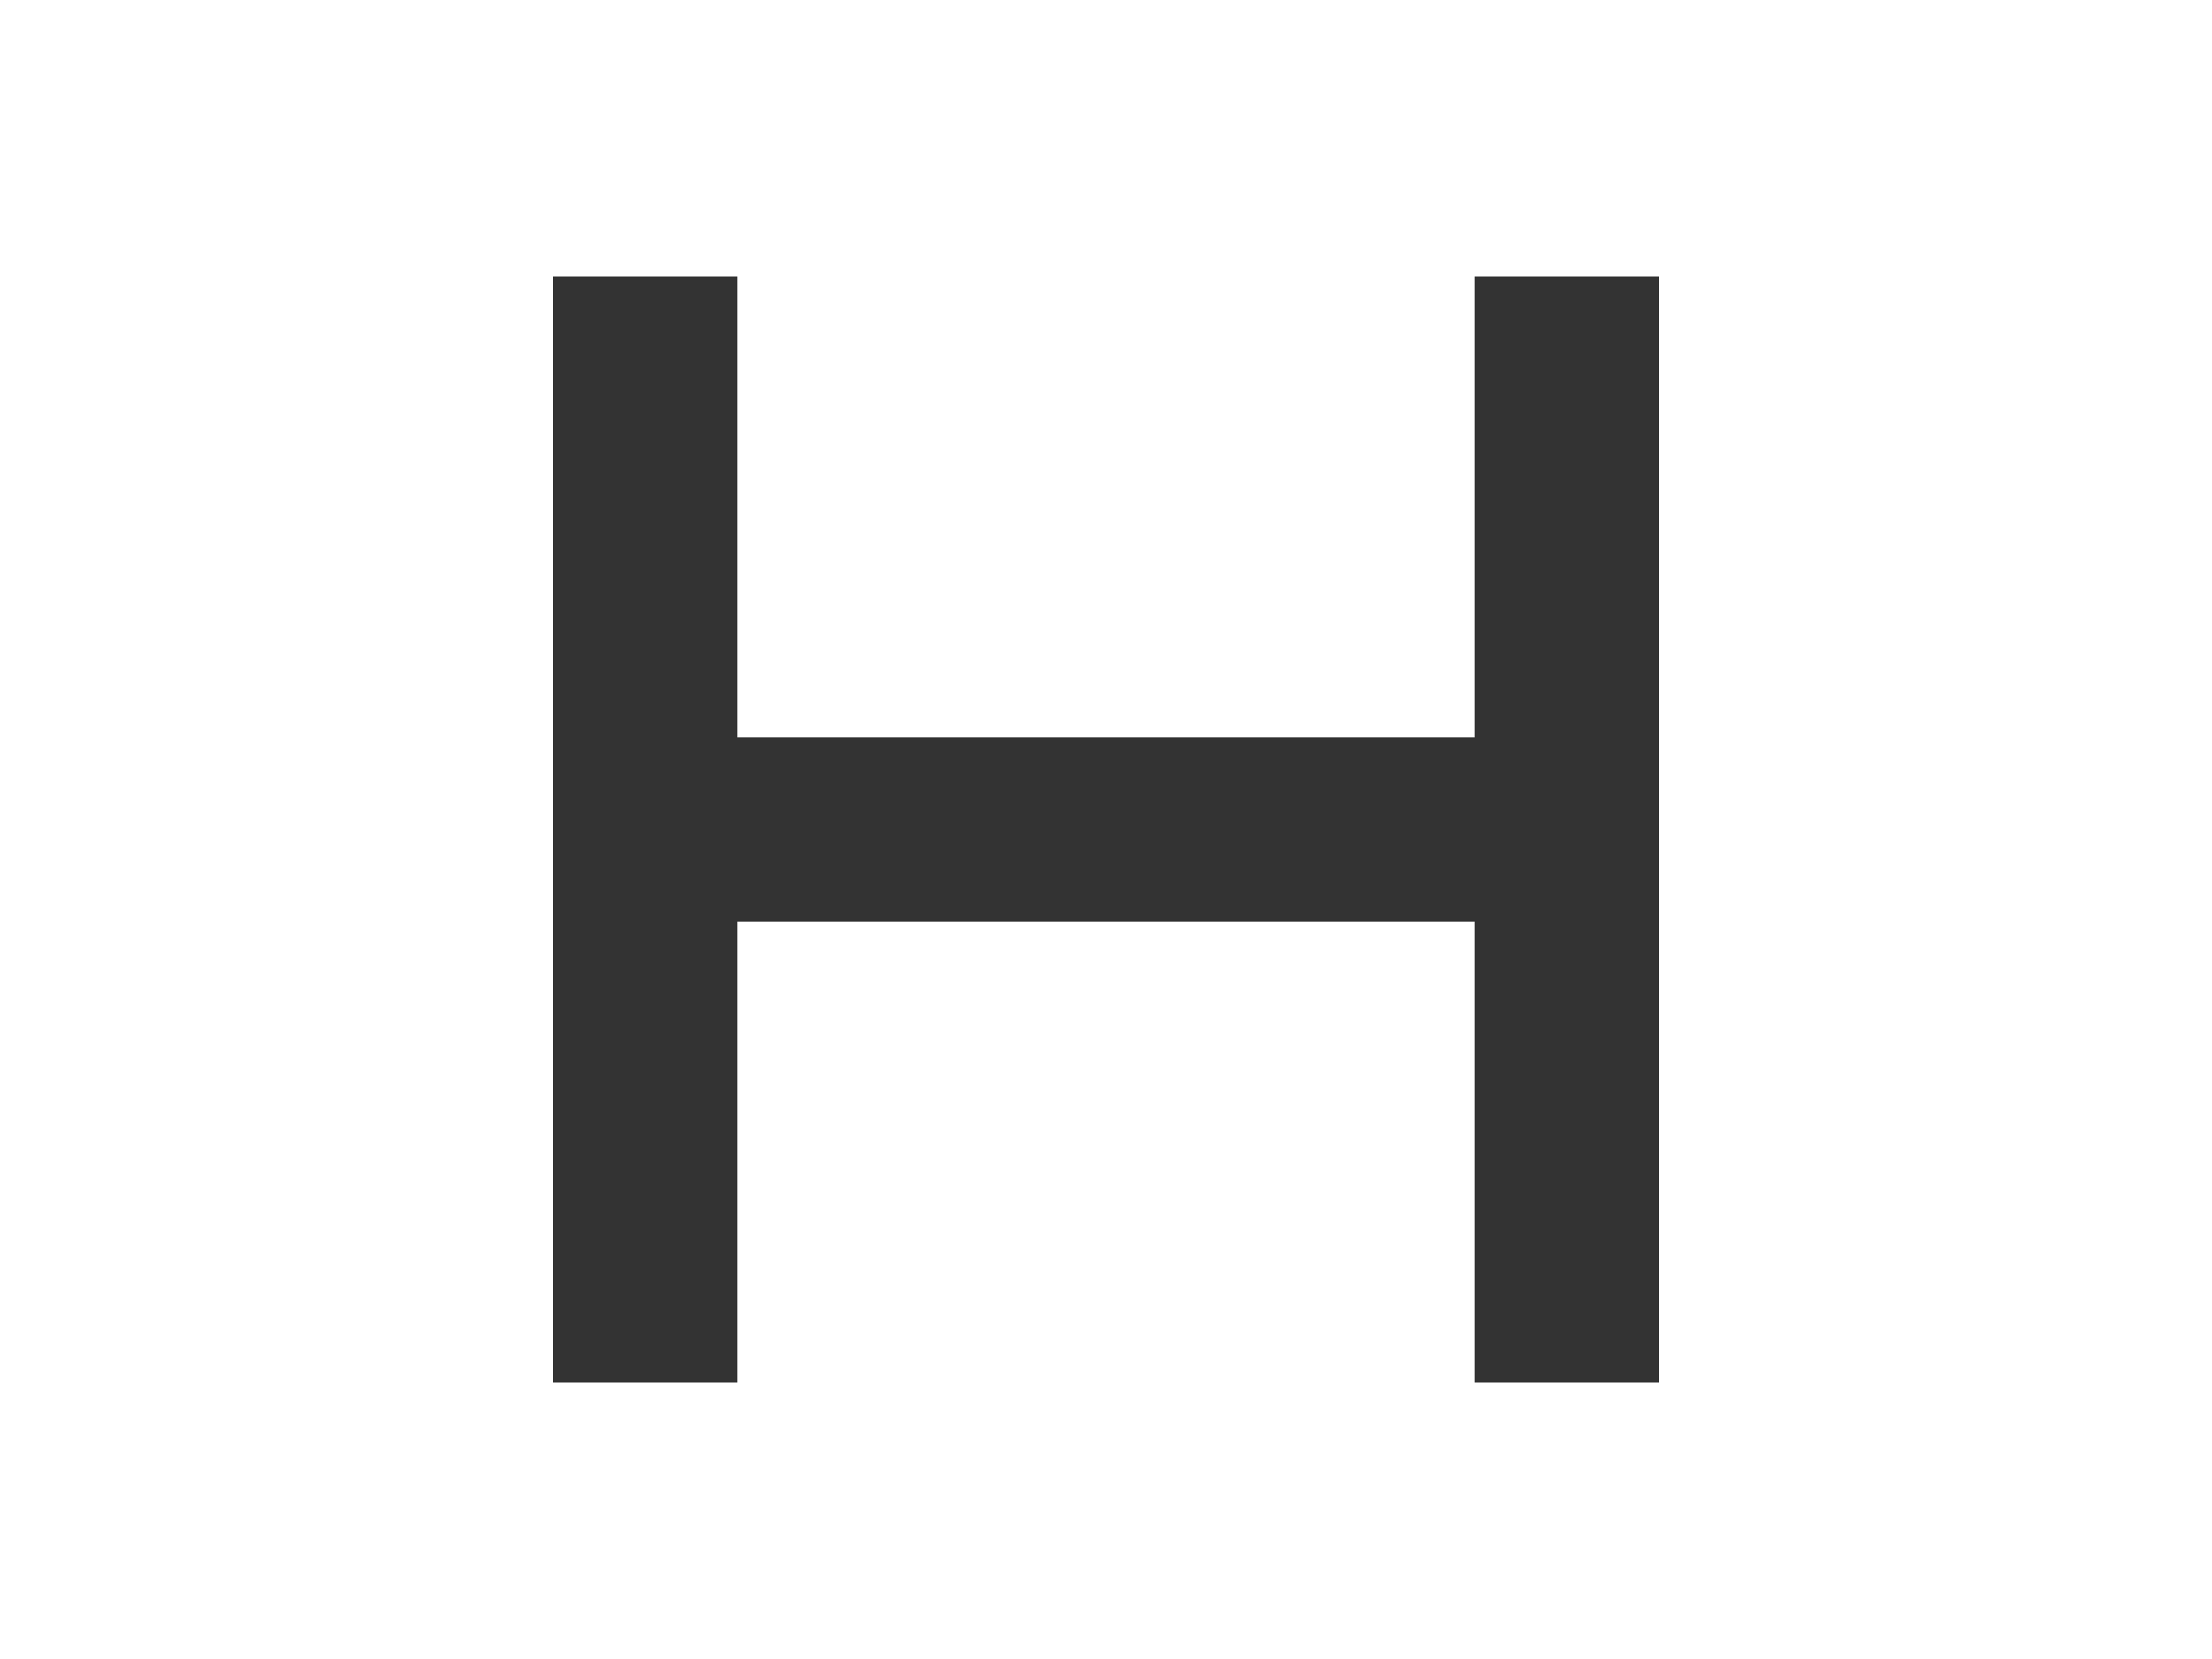
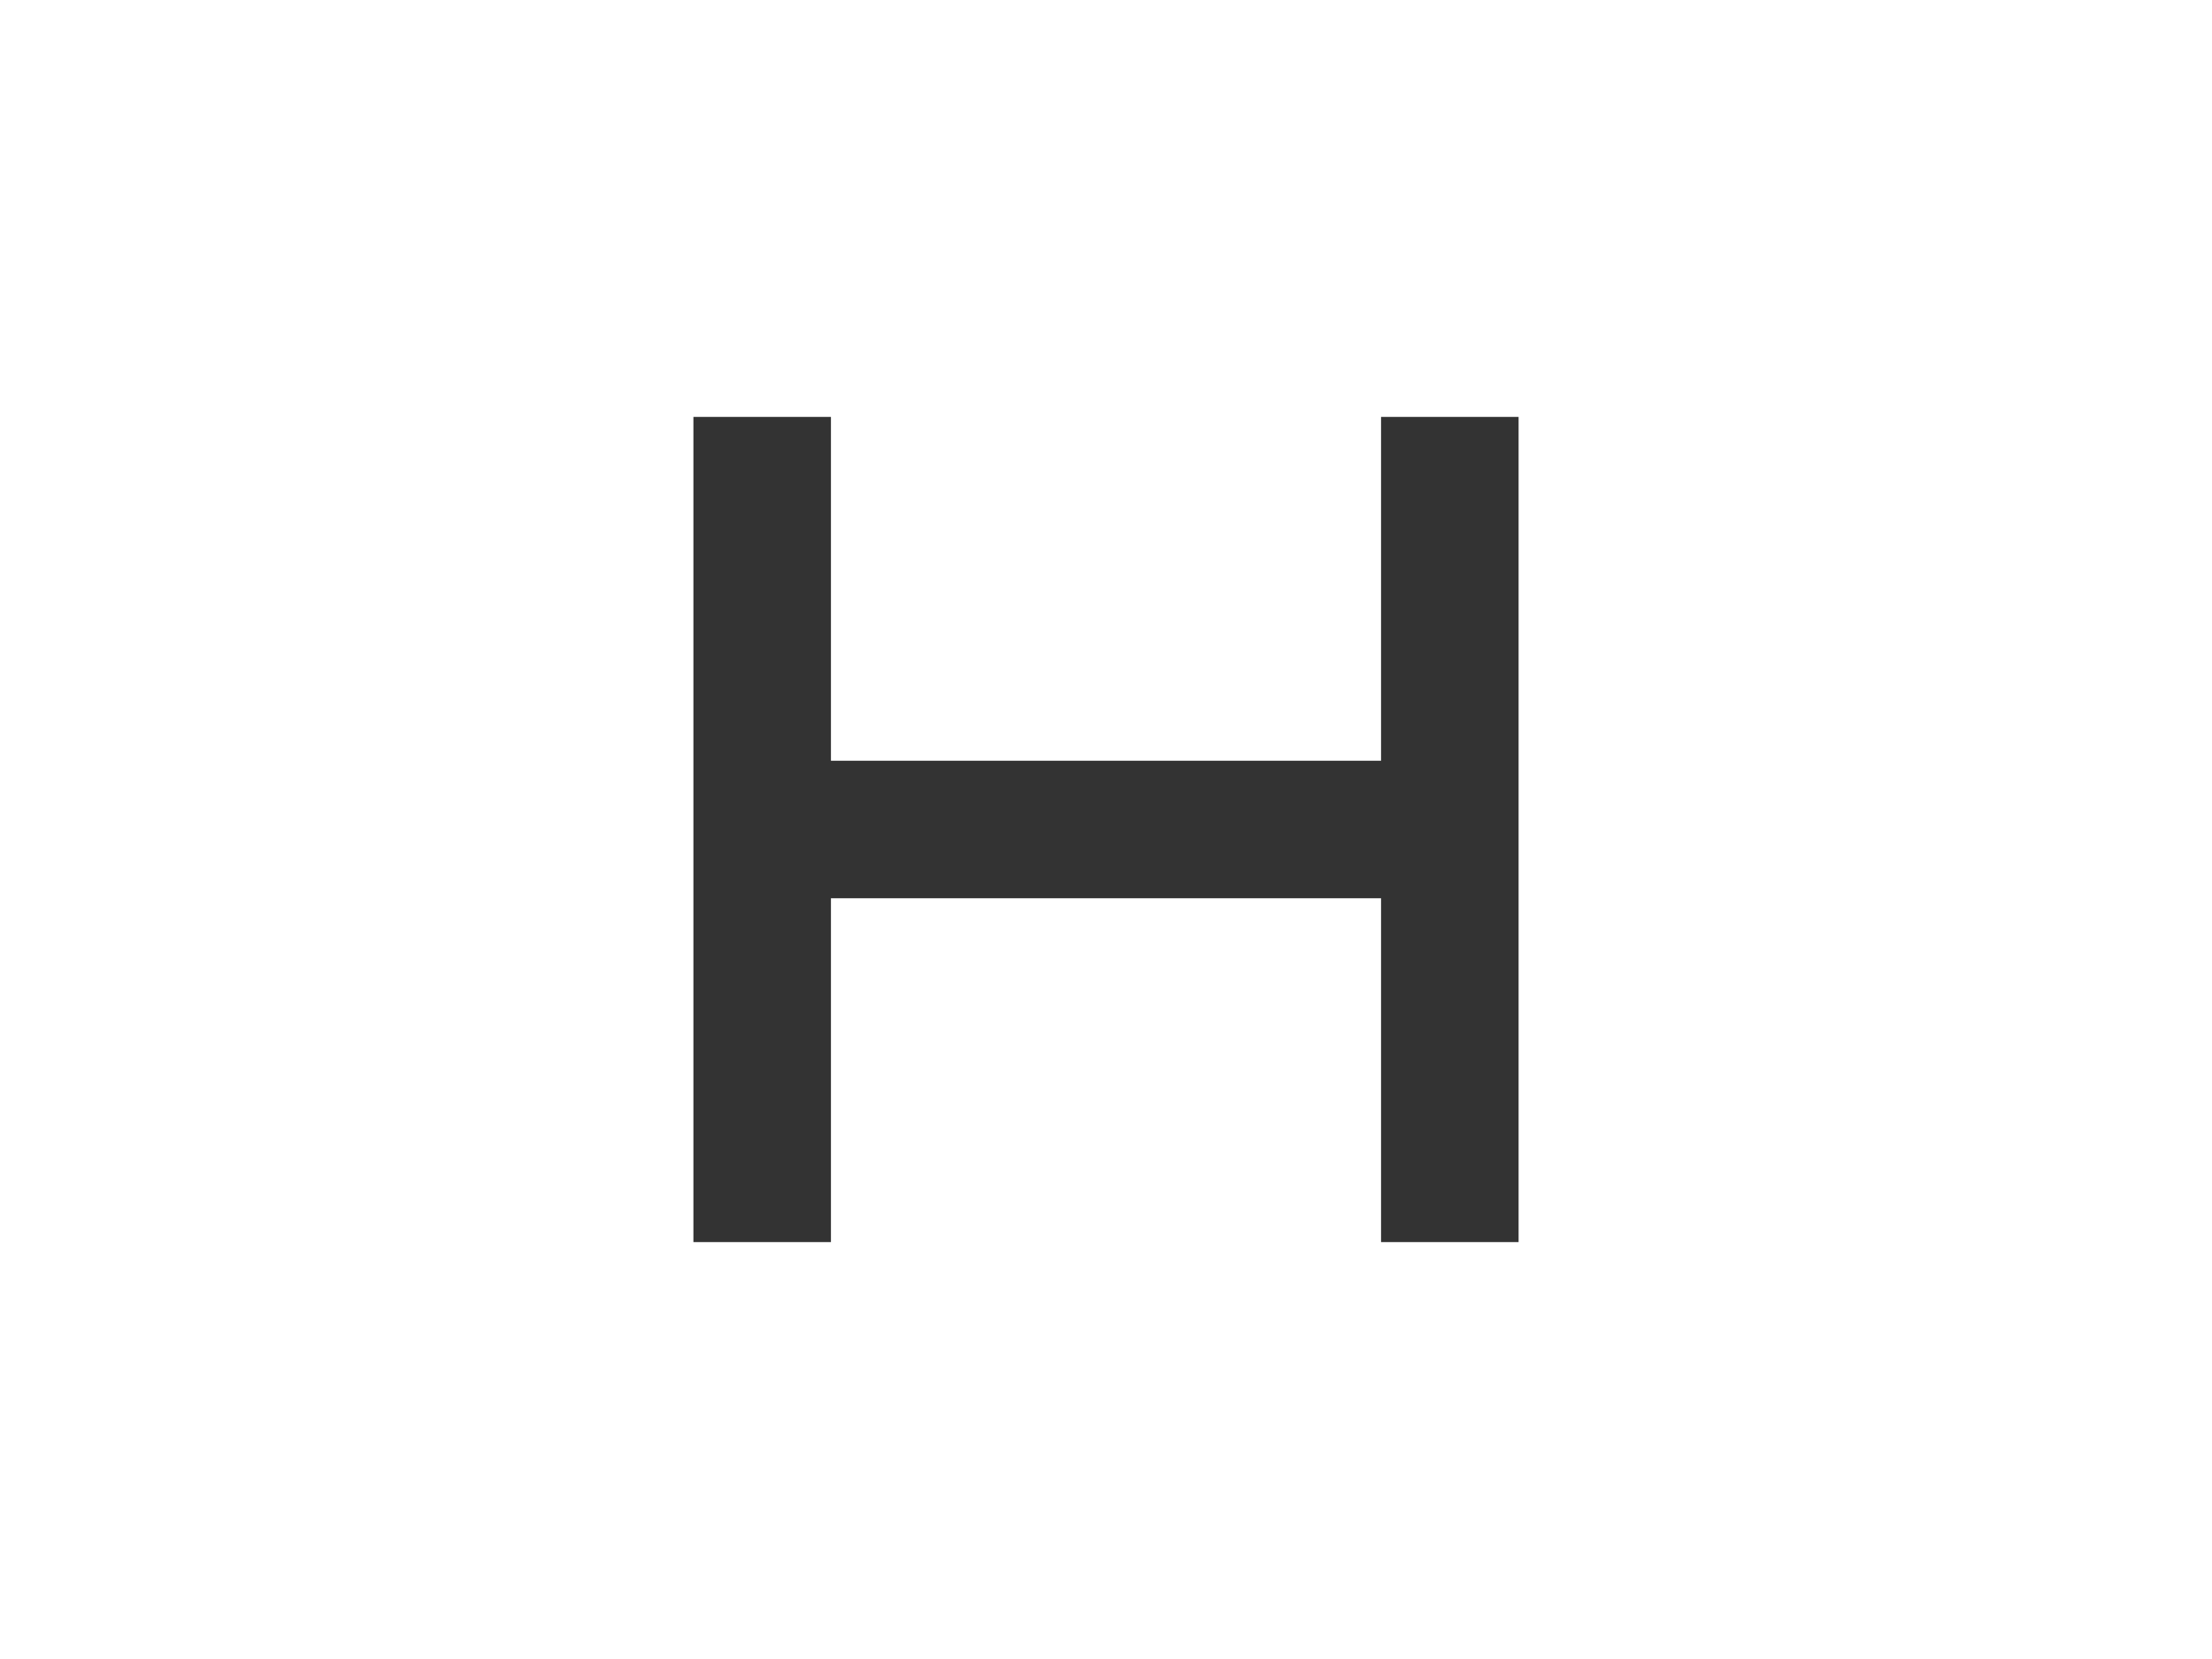
<svg xmlns="http://www.w3.org/2000/svg" version="1.1" id="Layer_1" x="0px" y="0px" width="512px" height="384px" viewBox="0 0 512 384" enable-background="new 0 0 512 384" xml:space="preserve">
-   <polygon fill="#333333" points="341.333,64 341.333,170.667 170.667,170.667 170.667,64 128,64 128,320 170.667,320   170.667,213.333 341.333,213.333 341.333,320 384,320 384,64 " />
+   <polygon fill="#333333" points="319.666,96.5 319.666,176.083 192.333,176.083 192.333,96.5 160.5,96.5 160.5,287.5 192.333,287.5   192.333,207.916 319.666,207.916 319.666,287.5 351.5,287.5 351.5,96.5 " />
</svg>
